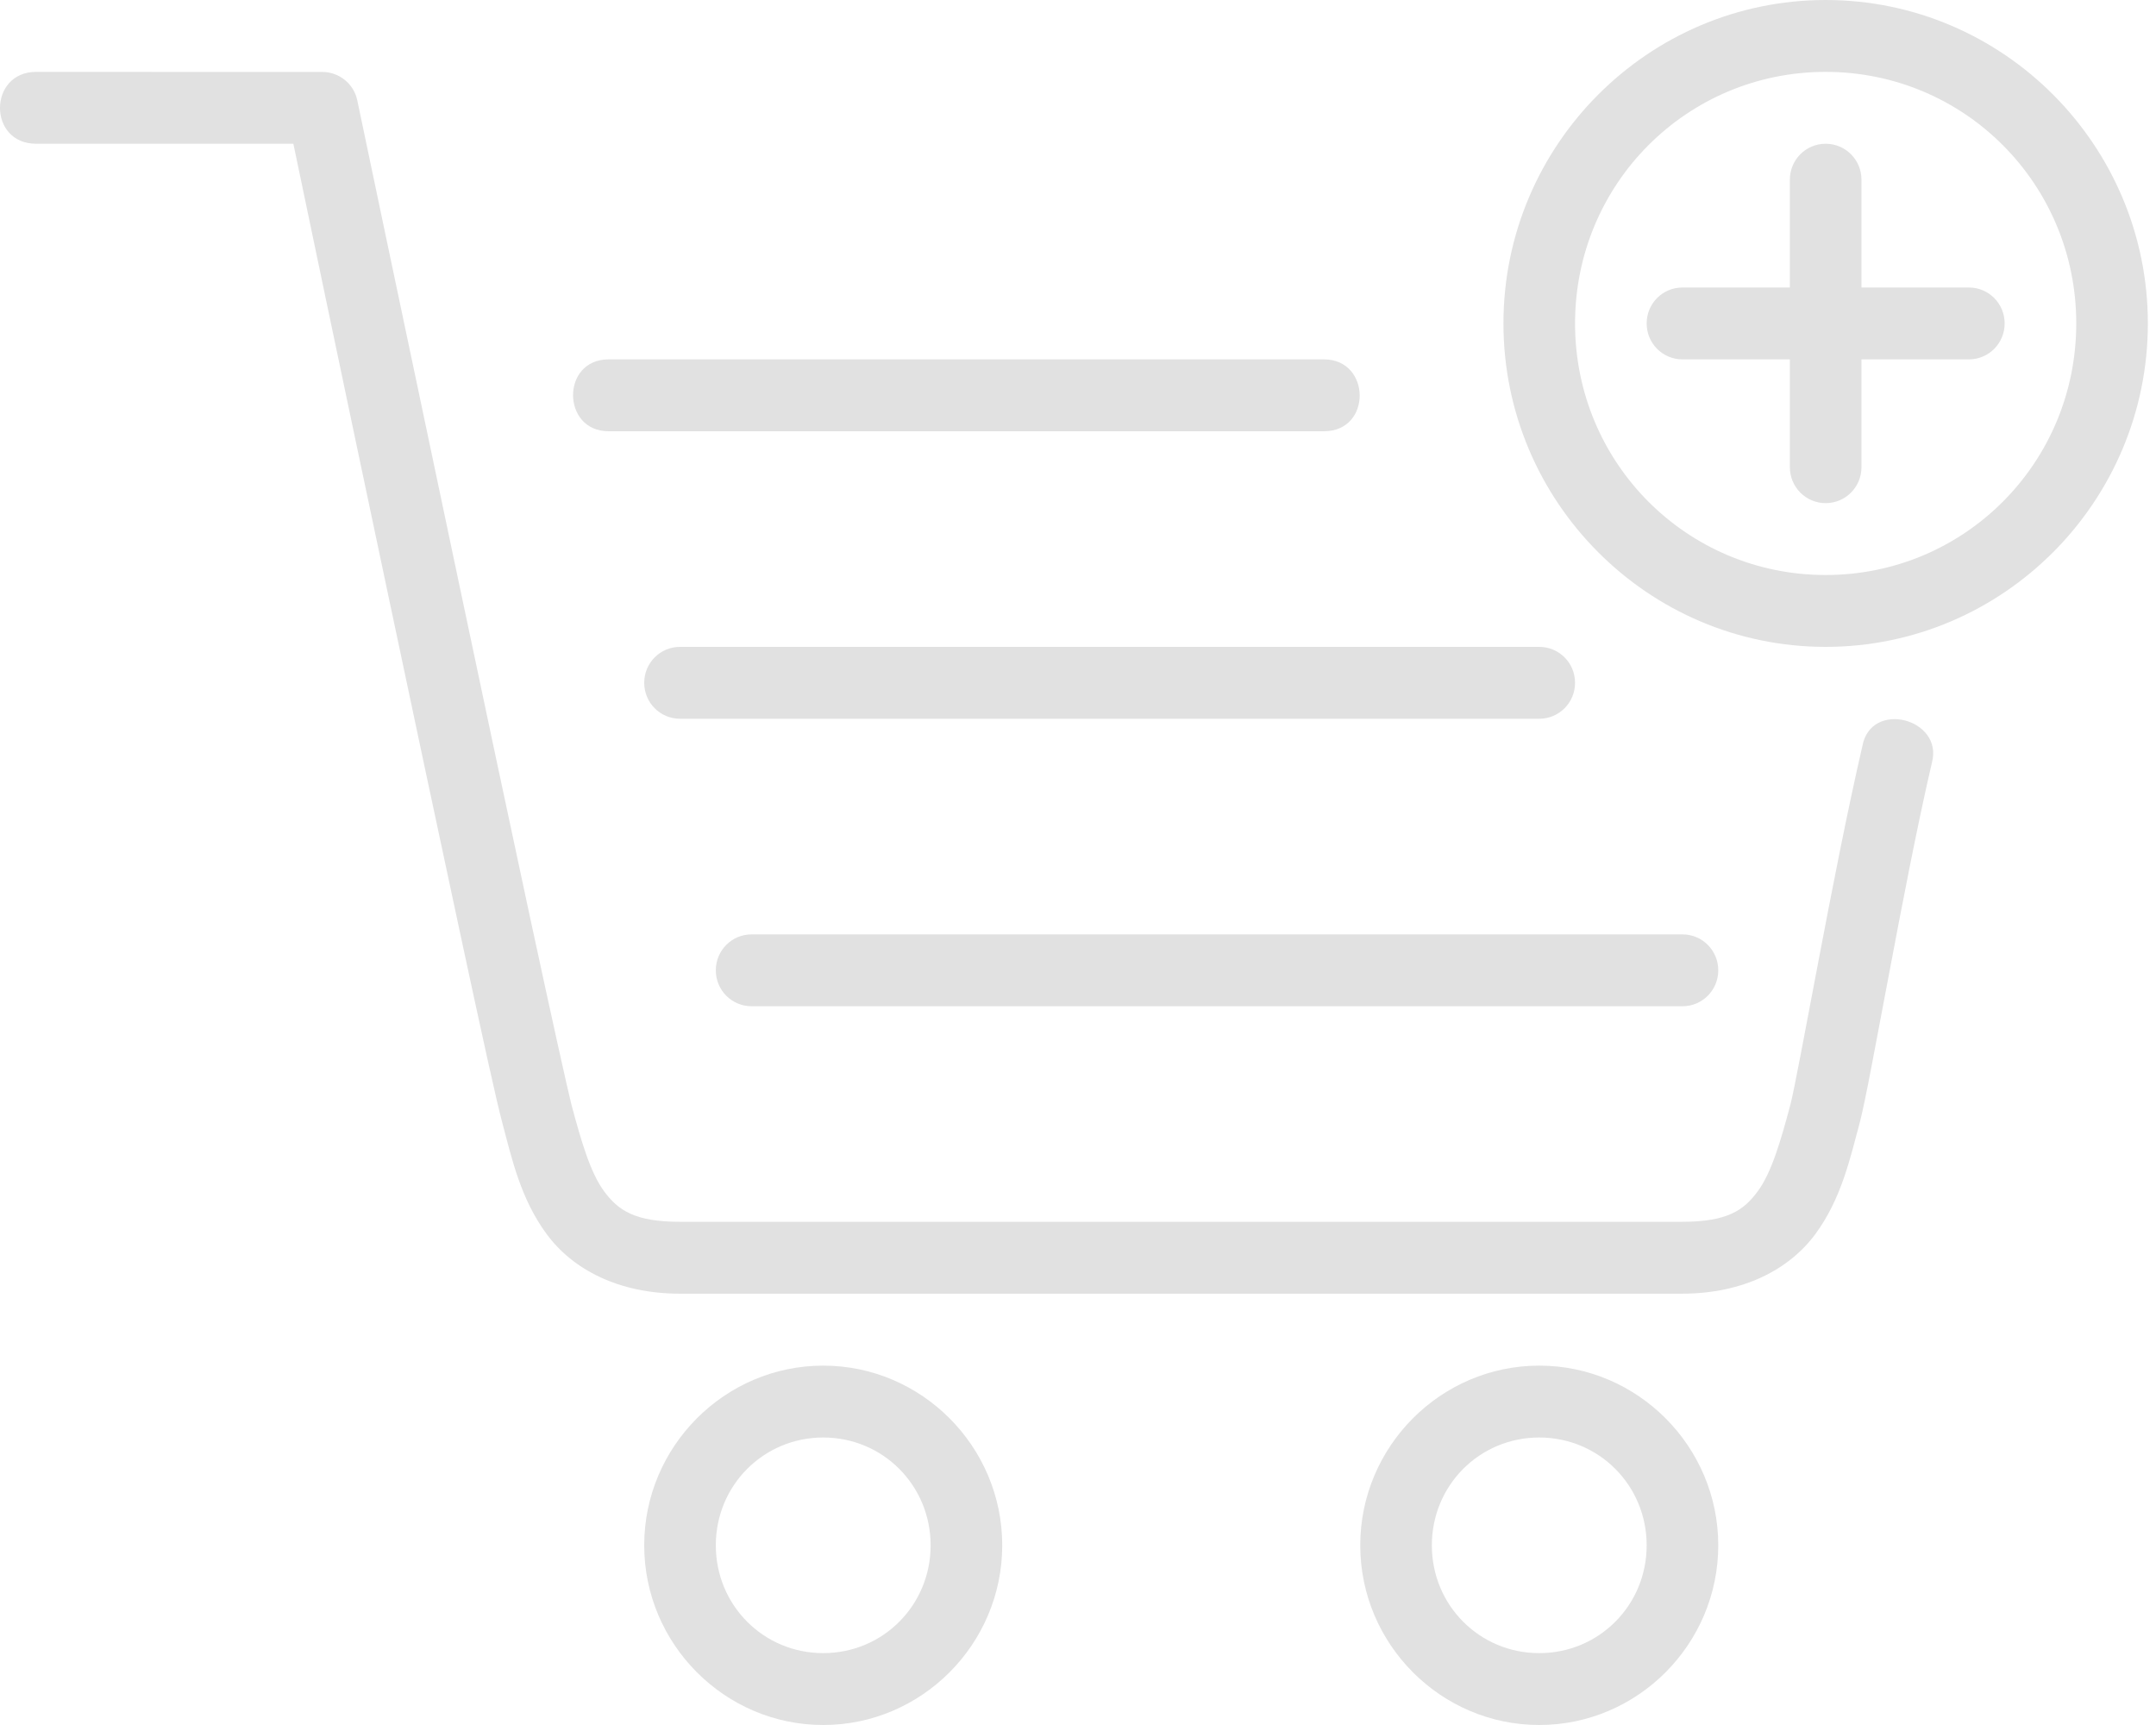
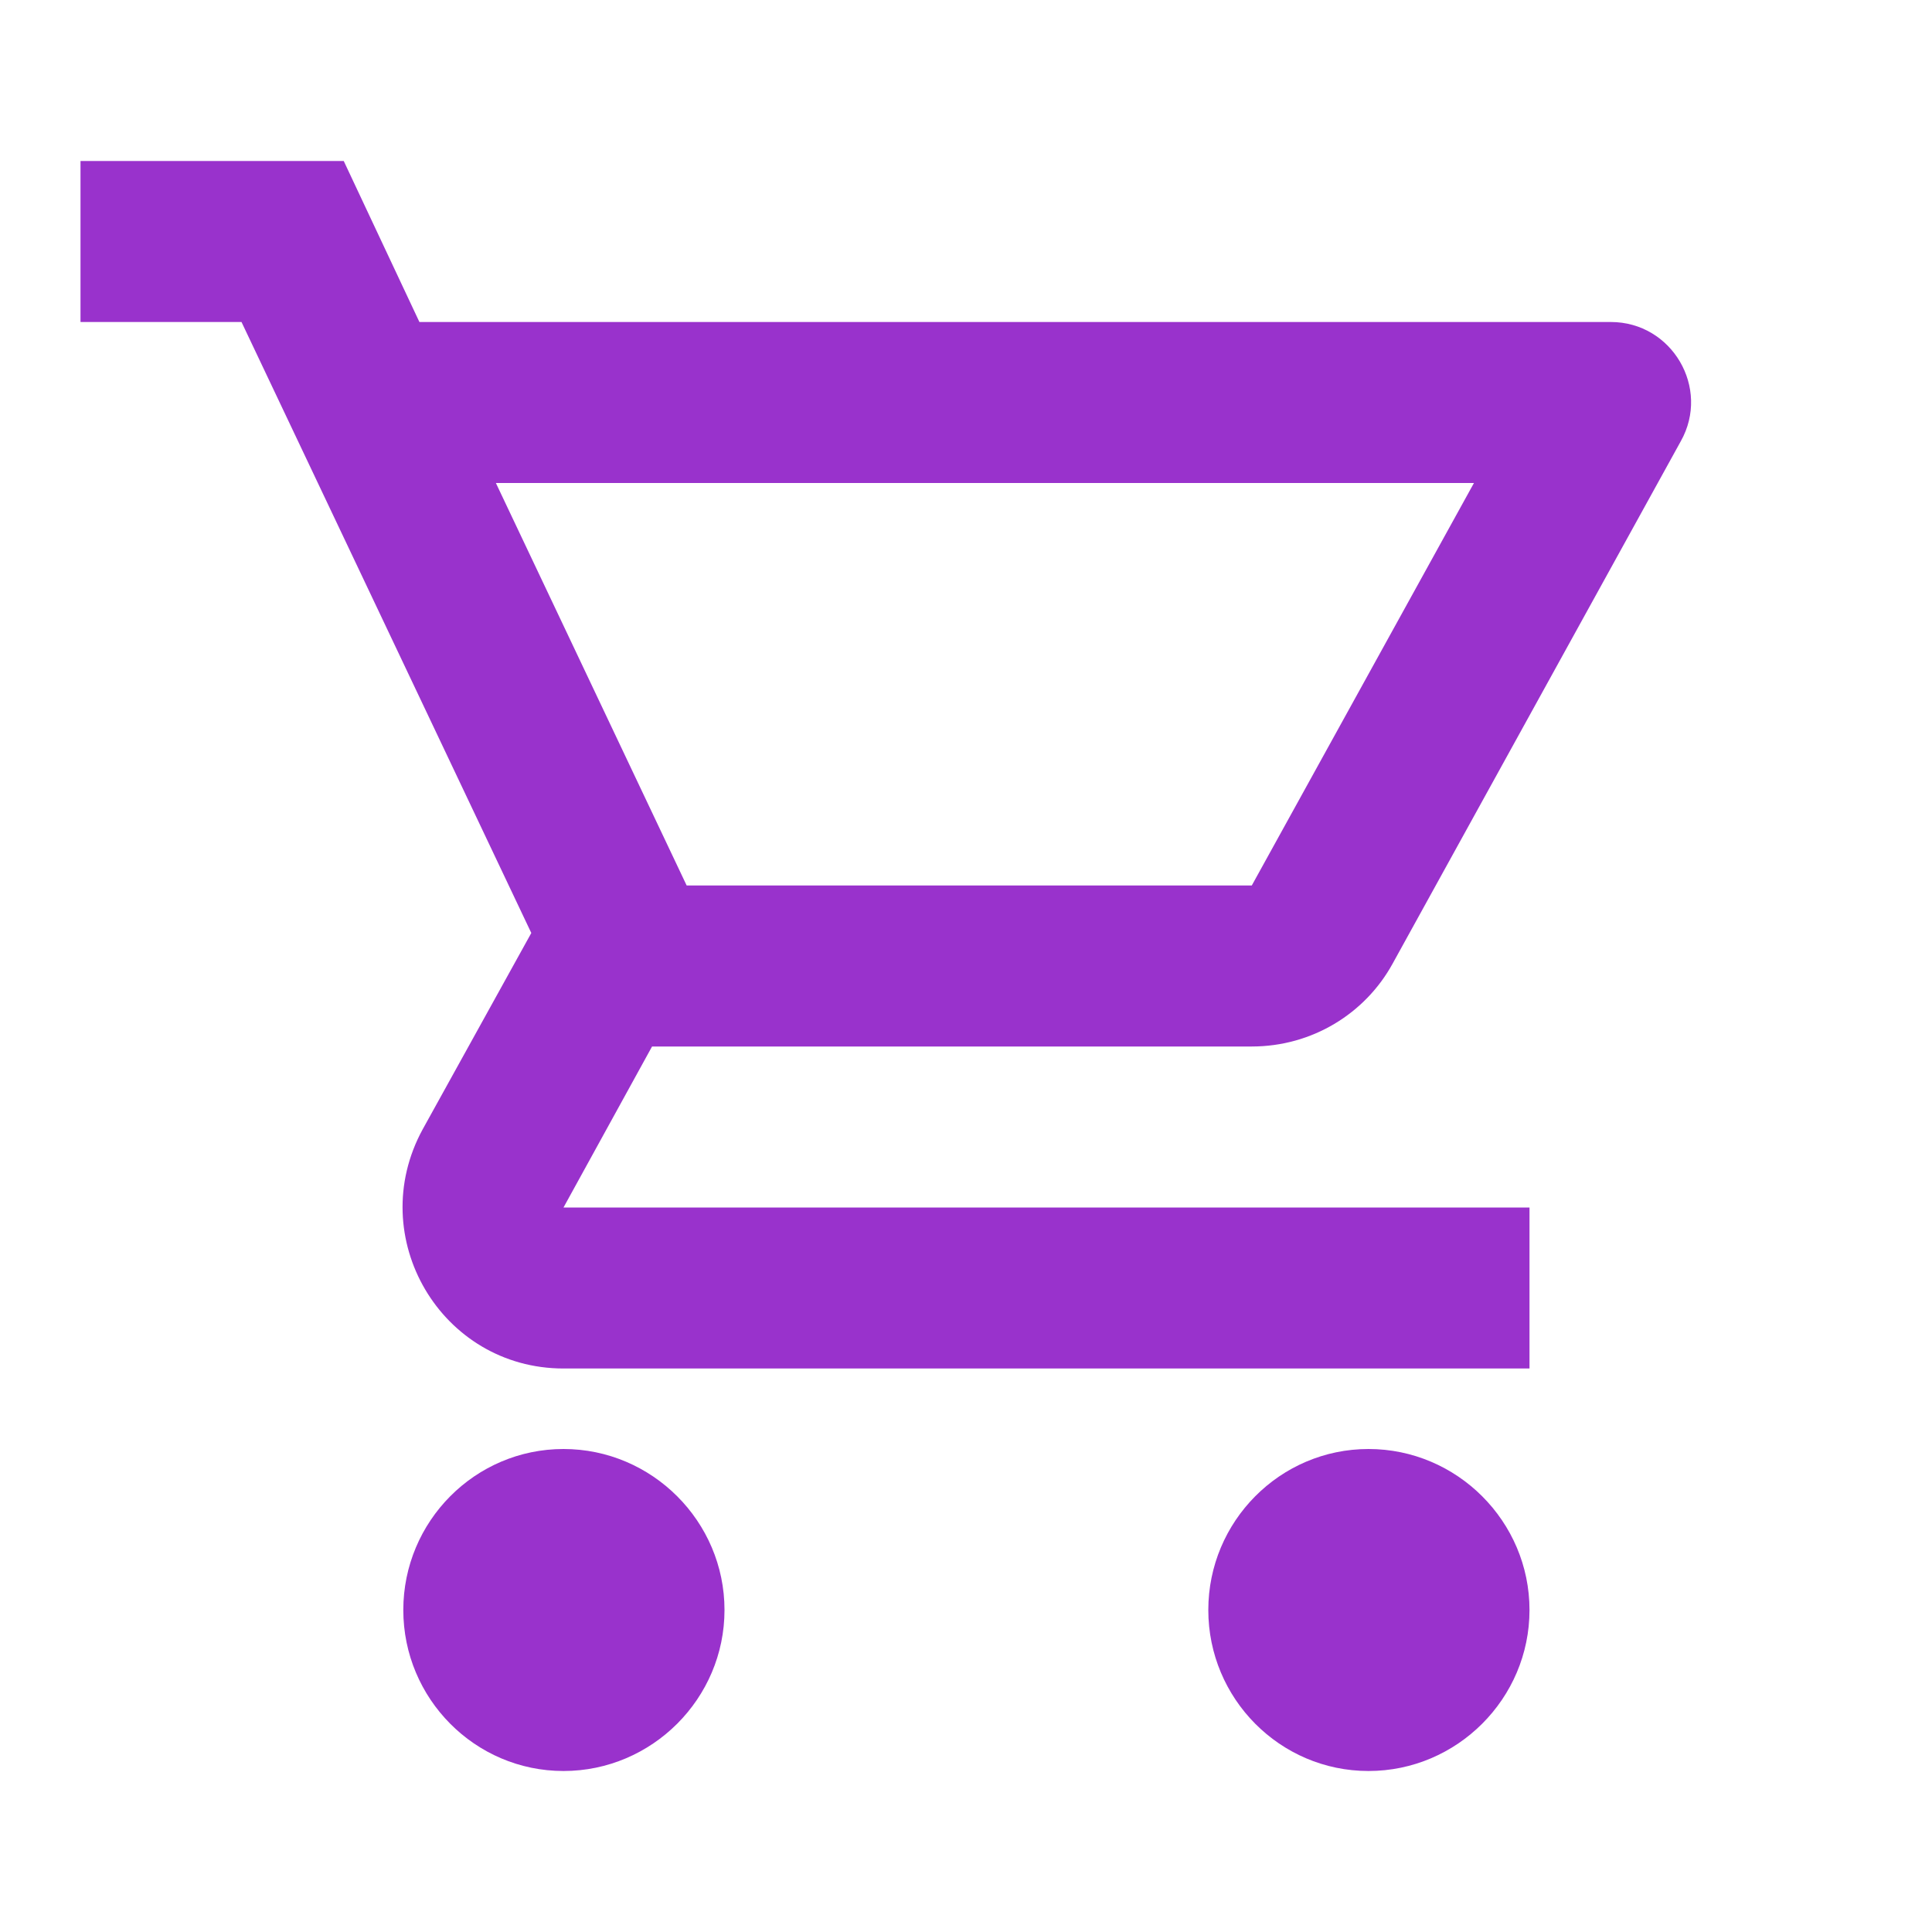
- <svg xmlns="http://www.w3.org/2000/svg" width="90px" height="72px" viewBox="0 0 90 72" version="1.1">
-   <defs />
-   <g id="Page-1" stroke="none" stroke-width="1" fill="none" fill-rule="evenodd">
-     <g id="Group-3" fill="#E1E1E1" fill-rule="nonzero">
-       <g id="mbri-cart-add">
-         <path d="M76.21,0 C68.797,0 62.76,6.06 62.76,13.5 C62.76,20.94 68.797,27 76.21,27 C83.623,27 89.66,20.94 89.66,13.5 C89.66,6.06 83.623,0 76.21,0 Z M76.21,3 C82.009,3 86.671,7.68 86.671,13.5 C86.671,19.32 82.009,24 76.21,24 C70.411,24 65.749,19.32 65.749,13.5 C65.749,7.68 70.411,3 76.21,3 Z M76.21,6 C75.382,6 74.716,6.669 74.716,7.5 L74.716,12 L70.232,12 C69.404,12 68.738,12.669 68.738,13.5 C68.738,14.331 69.404,15 70.232,15 L74.716,15 L74.716,19.5 C74.716,20.331 75.382,21 76.21,21 C77.038,21 77.705,20.331 77.705,19.5 L77.705,15 L82.188,15 C83.016,15 83.682,14.331 83.682,13.5 C83.682,12.669 83.016,12 82.188,12 L77.705,12 L77.705,7.5 C77.705,6.669 77.038,6 76.21,6 Z M31.376,39 L70.232,39 C71.06,39 71.727,39.669 71.727,40.5 C71.727,41.331 71.06,42 70.232,42 L31.376,42 C30.548,42 29.881,41.331 29.881,40.5 C29.881,39.669 30.548,39 31.376,39 Z M28.387,27 L64.254,27 C65.082,27 65.749,27.669 65.749,28.5 C65.749,29.331 65.082,30 64.254,30 L28.387,30 C27.559,30 26.892,29.331 26.892,28.5 C26.892,27.669 27.559,27 28.387,27 Z M64.254,57 C60.144,57 56.782,60.375 56.782,64.5 C56.782,68.625 60.144,72 64.254,72 C68.364,72 71.727,68.625 71.727,64.5 C71.727,60.375 68.364,57 64.254,57 Z M64.254,60 C66.747,60 68.738,61.998 68.738,64.5 C68.738,67.002 66.747,69 64.254,69 C61.761,69 59.771,67.002 59.771,64.5 C59.771,61.998 61.761,60 64.254,60 Z M34.365,57 C30.255,57 26.892,60.375 26.892,64.5 C26.892,68.625 30.255,72 34.365,72 C38.474,72 41.837,68.625 41.837,64.5 C41.837,60.375 38.474,57 34.365,57 Z M34.365,60 C36.857,60 38.848,61.998 38.848,64.5 C38.848,67.002 36.857,69 34.365,69 C31.872,69 29.881,67.002 29.881,64.5 C29.881,61.998 31.872,60 34.365,60 Z M1.51,3 C-0.493,3 -0.514,6 1.51,6 L12.246,6 C12.467,7.065 14.159,15.165 16.174,24.69 C17.244,29.748 18.338,34.908 19.216,38.988 C20.092,43.068 20.726,45.969 20.974,46.887 C21.368,48.369 21.739,50.052 22.827,51.519 C23.909,52.983 25.816,53.997 28.387,53.997 L70.208,53.997 C72.779,53.997 74.686,52.983 75.774,51.519 C76.859,50.049 77.226,48.369 77.627,46.884 C77.887,45.888 78.296,43.575 78.852,40.674 C79.399,37.764 80.048,34.395 80.646,31.833 C81.139,29.994 78.087,29.193 77.74,31.155 C77.125,33.807 76.464,37.191 75.911,40.107 C75.358,43.026 74.874,45.603 74.739,46.107 C74.333,47.625 73.953,48.942 73.374,49.725 C72.794,50.511 72.118,50.997 70.211,50.997 L28.387,50.997 C26.48,50.997 25.804,50.511 25.218,49.725 C24.641,48.945 24.262,47.625 23.855,46.11 C23.706,45.531 23.018,42.429 22.14,38.355 C21.264,34.281 20.167,29.127 19.1,24.063 C16.96,13.944 14.915,4.191 14.915,4.191 C14.772,3.501 14.162,3.003 13.451,3.003 L1.51,3 Z M25.404,15 C23.416,15 23.44,18 25.404,18 L55.269,18 C57.278,18 57.233,15 55.269,15 L25.404,15 Z" id="Shape" />
-       </g>
-     </g>
-   </g>
+ <svg xmlns="http://www.w3.org/2000/svg" height="48px" viewBox="0 0 24 24" width="48px" fill="#000000" version="1.1" id="svg6">
+   <defs id="defs10" />
+   <path d="M0 0h24v24H0V0z" fill="none" id="path2" />
+   <path d="M15.55 13c.75 0 1.41-.41 1.75-1.03l3.58-6.49c.37-.66-.11-1.48-.87-1.48H5.21l-.94-2H1v2h2l3.6 7.59-1.35 2.44C4.52 15.37 5.48 17 7 17h12v-2H7l1.1-2h7.45zM6.16 6h12.15l-2.76 5H8.53L6.16 6zM7 18c-1.1 0-1.99.9-1.99 2S5.9 22 7 22s2-.9 2-2-.9-2-2-2zm10 0c-1.1 0-1.99.9-1.99 2s.89 2 1.99 2 2-.9 2-2-.9-2-2-2z" id="path4" style="fill:#9932cc;fill-opacity:1.0" />
</svg>
